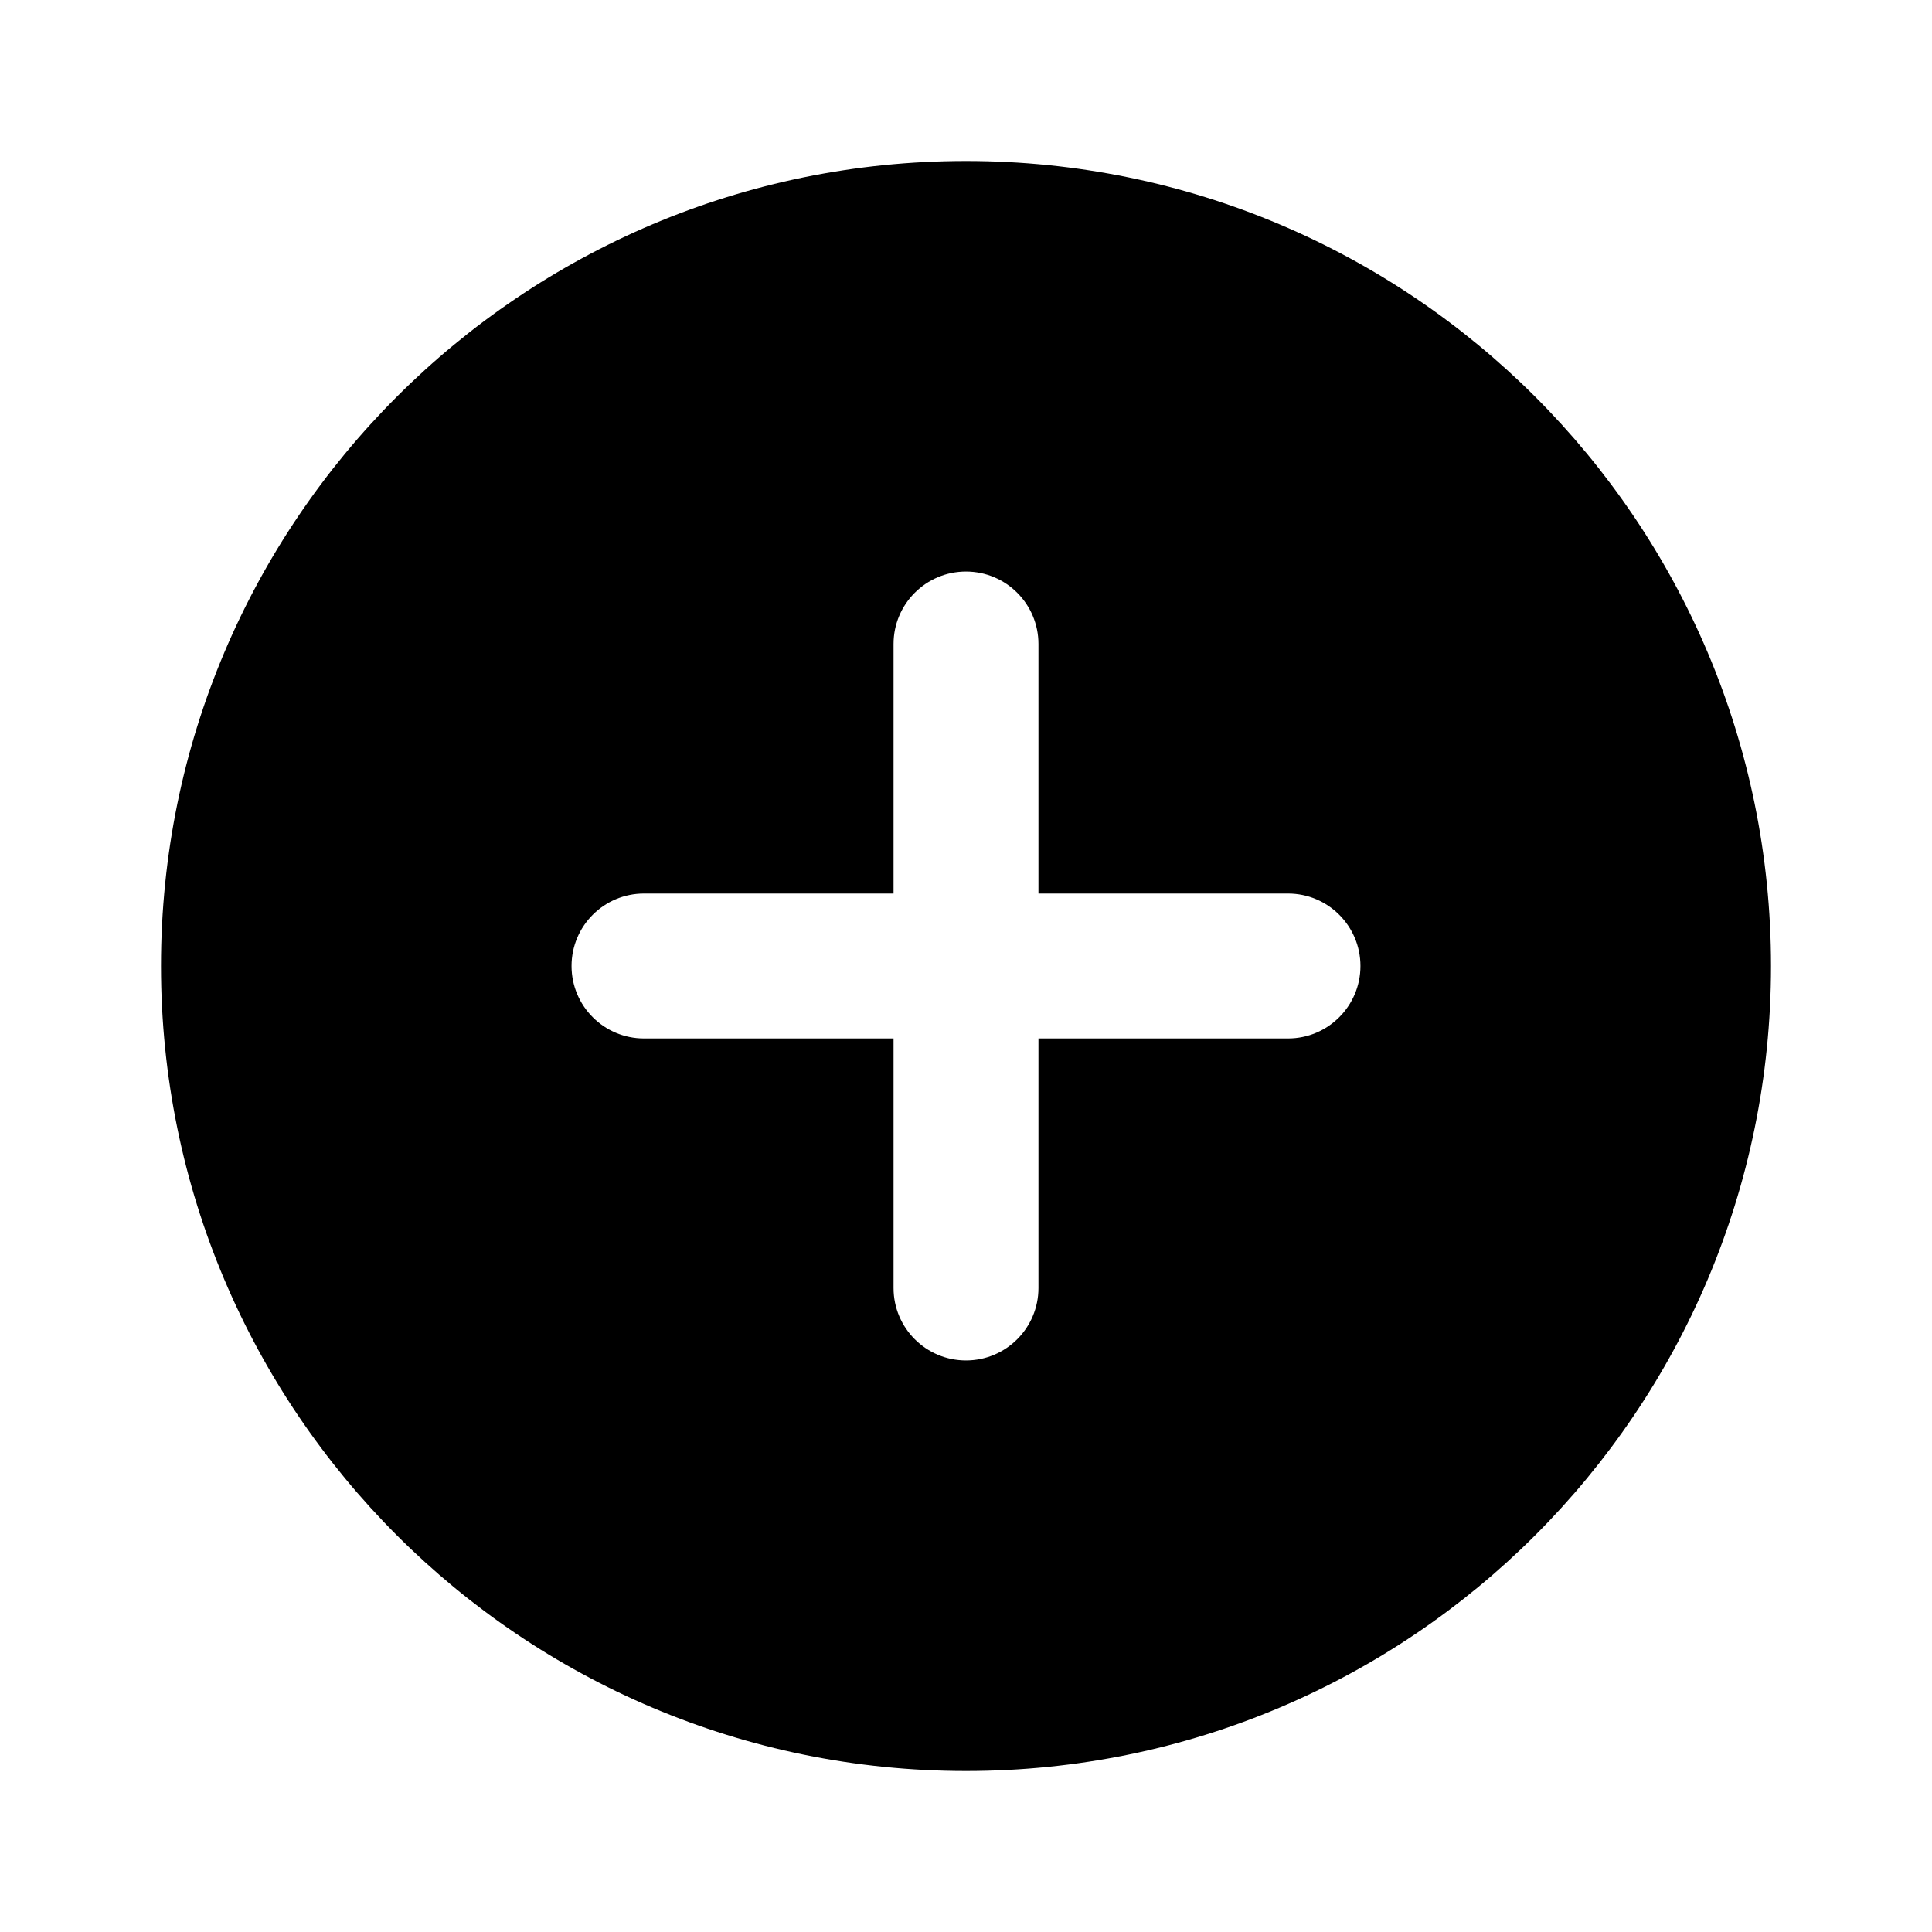
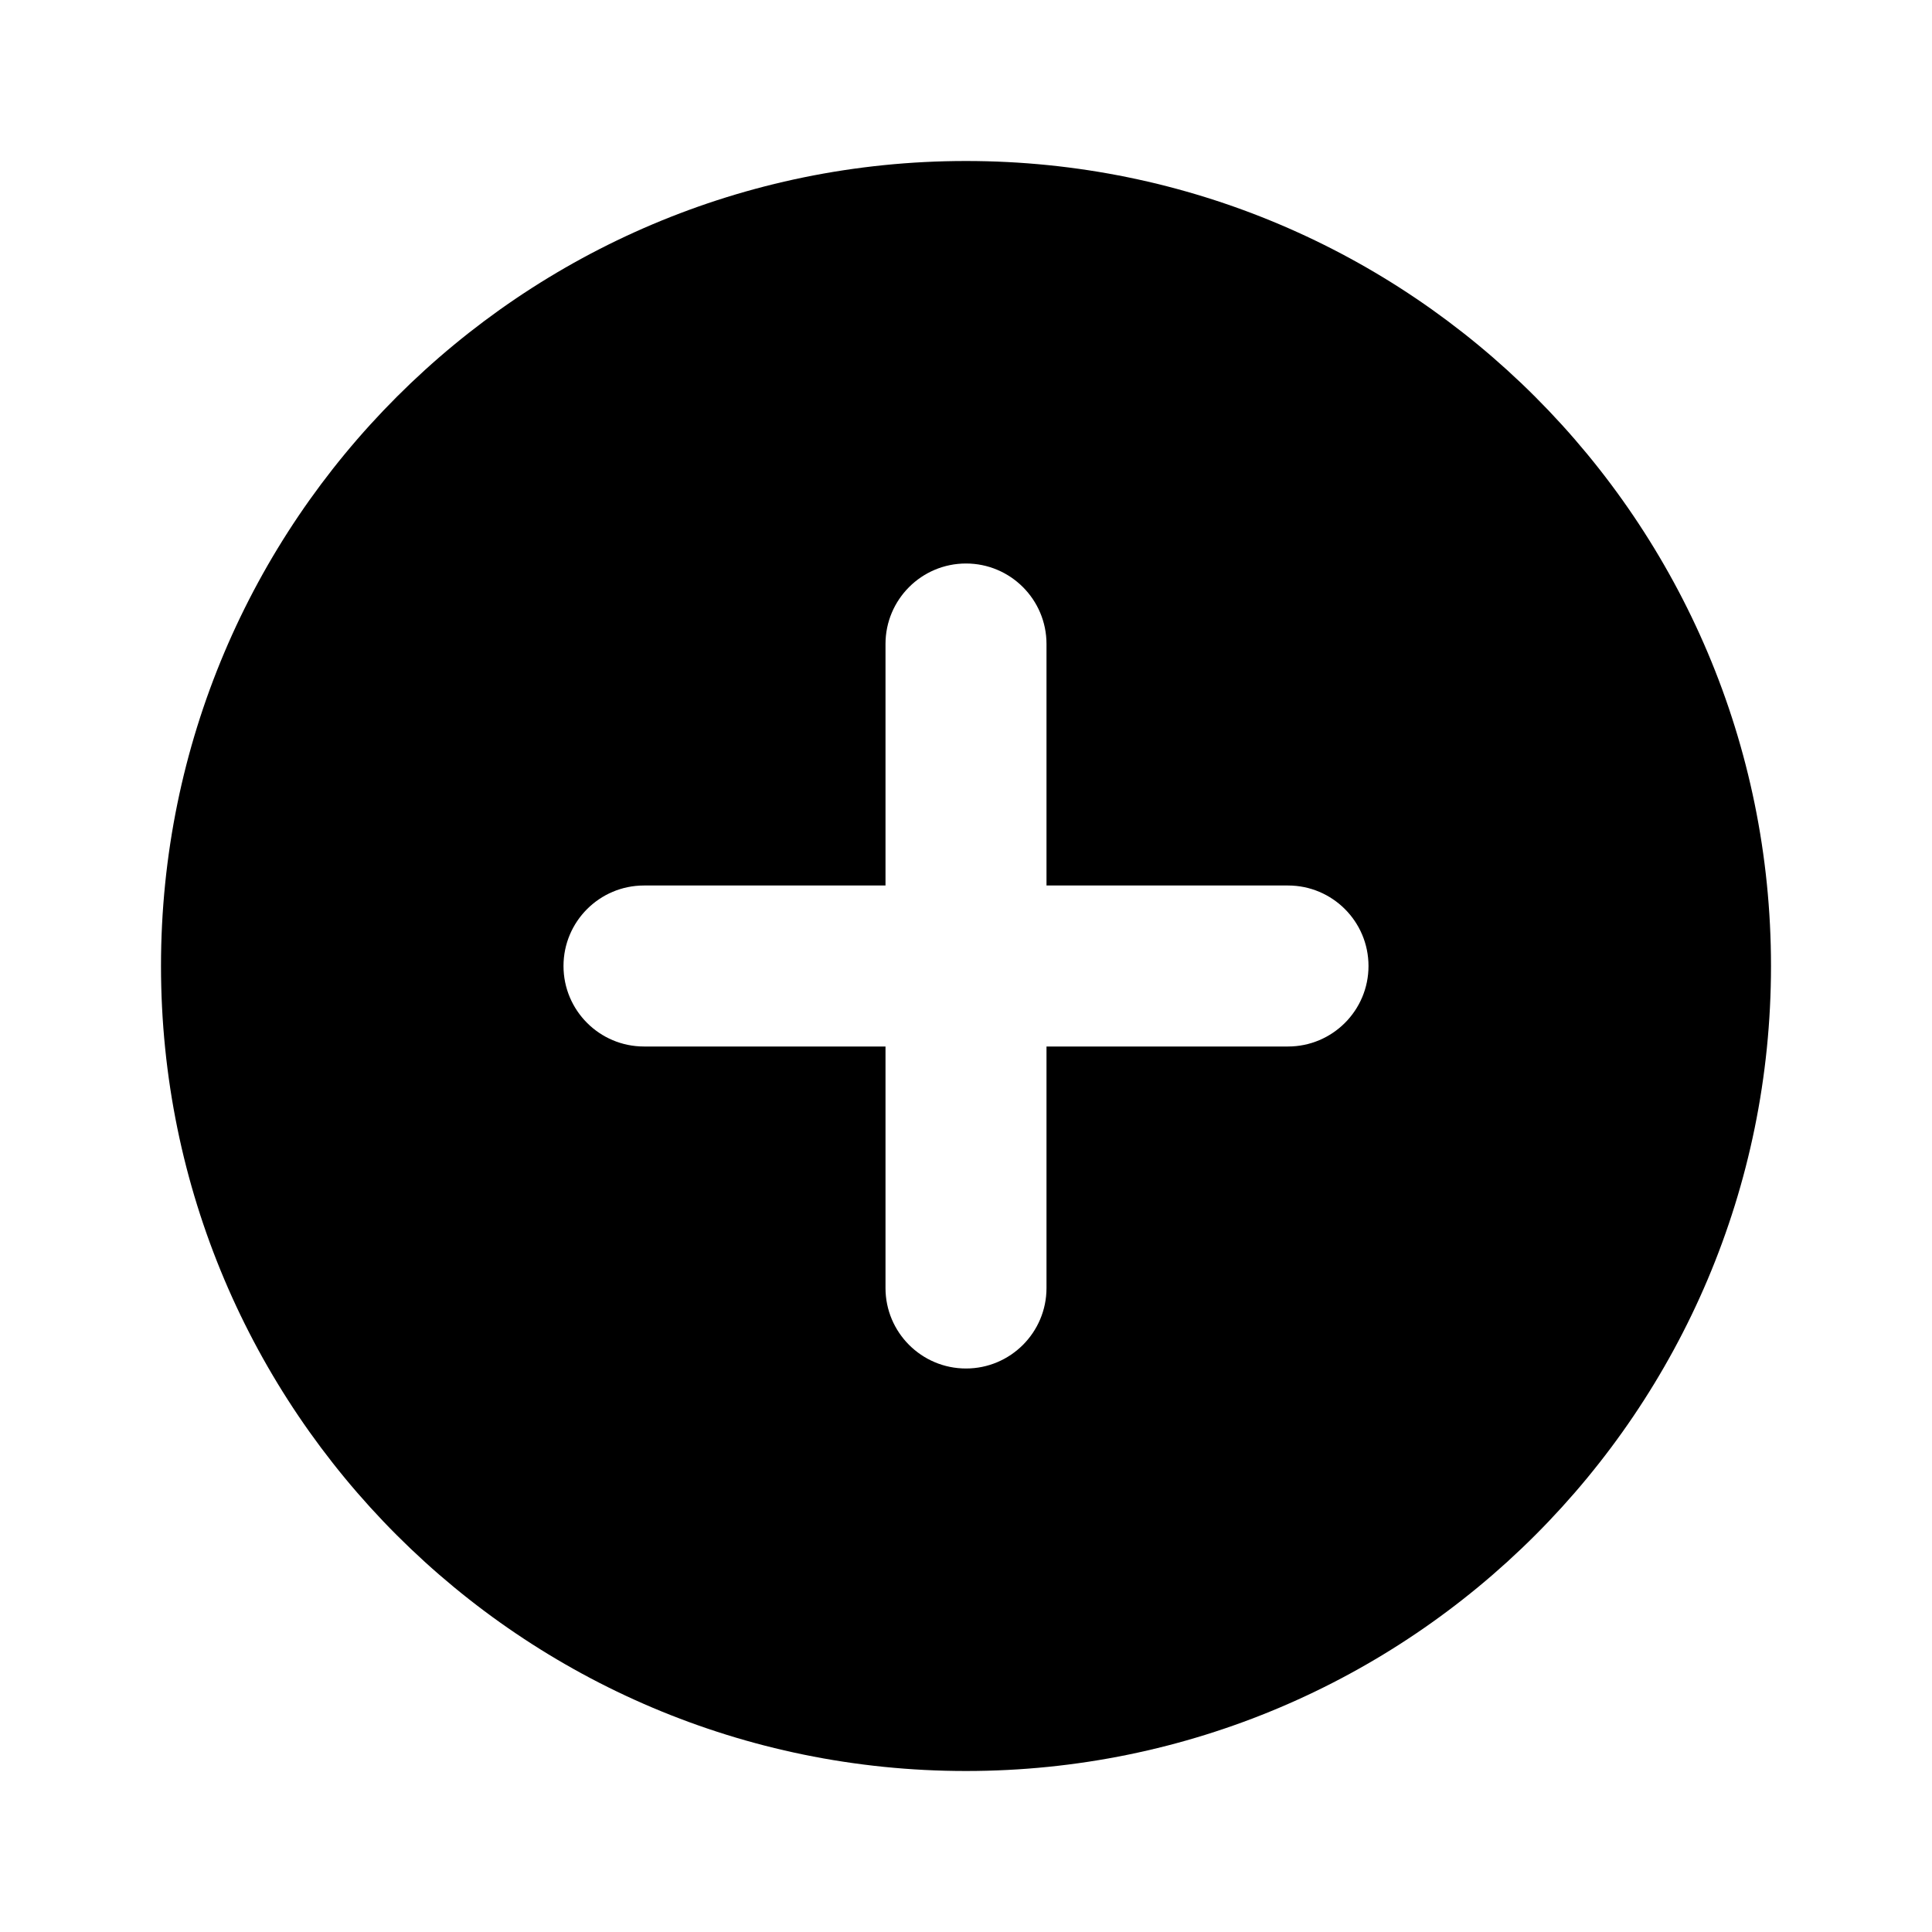
- <svg xmlns="http://www.w3.org/2000/svg" width="24" height="24" viewBox="0 0 24 24" fill="none">
-   <path fill-rule="evenodd" clip-rule="evenodd" d="M22 12C22 17.523 17.523 22 12 22C6.477 22 2 17.523 2 12C2 6.477 6.477 2 12 2C17.523 2 22 6.477 22 12ZM7.1 12C7.1 11.503 7.503 11.1 8 11.1H11.1V8C11.1 7.503 11.503 7.1 12 7.1C12.497 7.1 12.9 7.503 12.9 8V11.1H16C16.497 11.1 16.9 11.503 16.9 12C16.9 12.497 16.497 12.9 16 12.9H12.9V16C12.9 16.497 12.497 16.9 12 16.9C11.503 16.9 11.1 16.497 11.1 16V12.9H8C7.503 12.9 7.1 12.497 7.1 12Z" fill="black" />
+ <svg xmlns="http://www.w3.org/2000/svg" width="12" height="12" viewBox="0 0 12 12" fill="none">
+   <path fill-rule="evenodd" clip-rule="evenodd" d="M11 6C11 8.761 8.761 11 6 11C3.239 11 1 8.761 1 6C1 3.239 3.239 1 6 1C8.761 1 11 3.239 11 6ZM3.5 6C3.5 5.724 3.724 5.5 4 5.5H5.5V4C5.5 3.724 5.724 3.5 6 3.5C6.276 3.5 6.5 3.724 6.5 4V5.5H8C8.276 5.5 8.5 5.724 8.5 6C8.5 6.276 8.276 6.5 8 6.5H6.5V8C6.5 8.276 6.276 8.5 6 8.5C5.724 8.5 5.5 8.276 5.5 8V6.5H4C3.724 6.5 3.5 6.276 3.5 6Z" fill="black" />
</svg>
